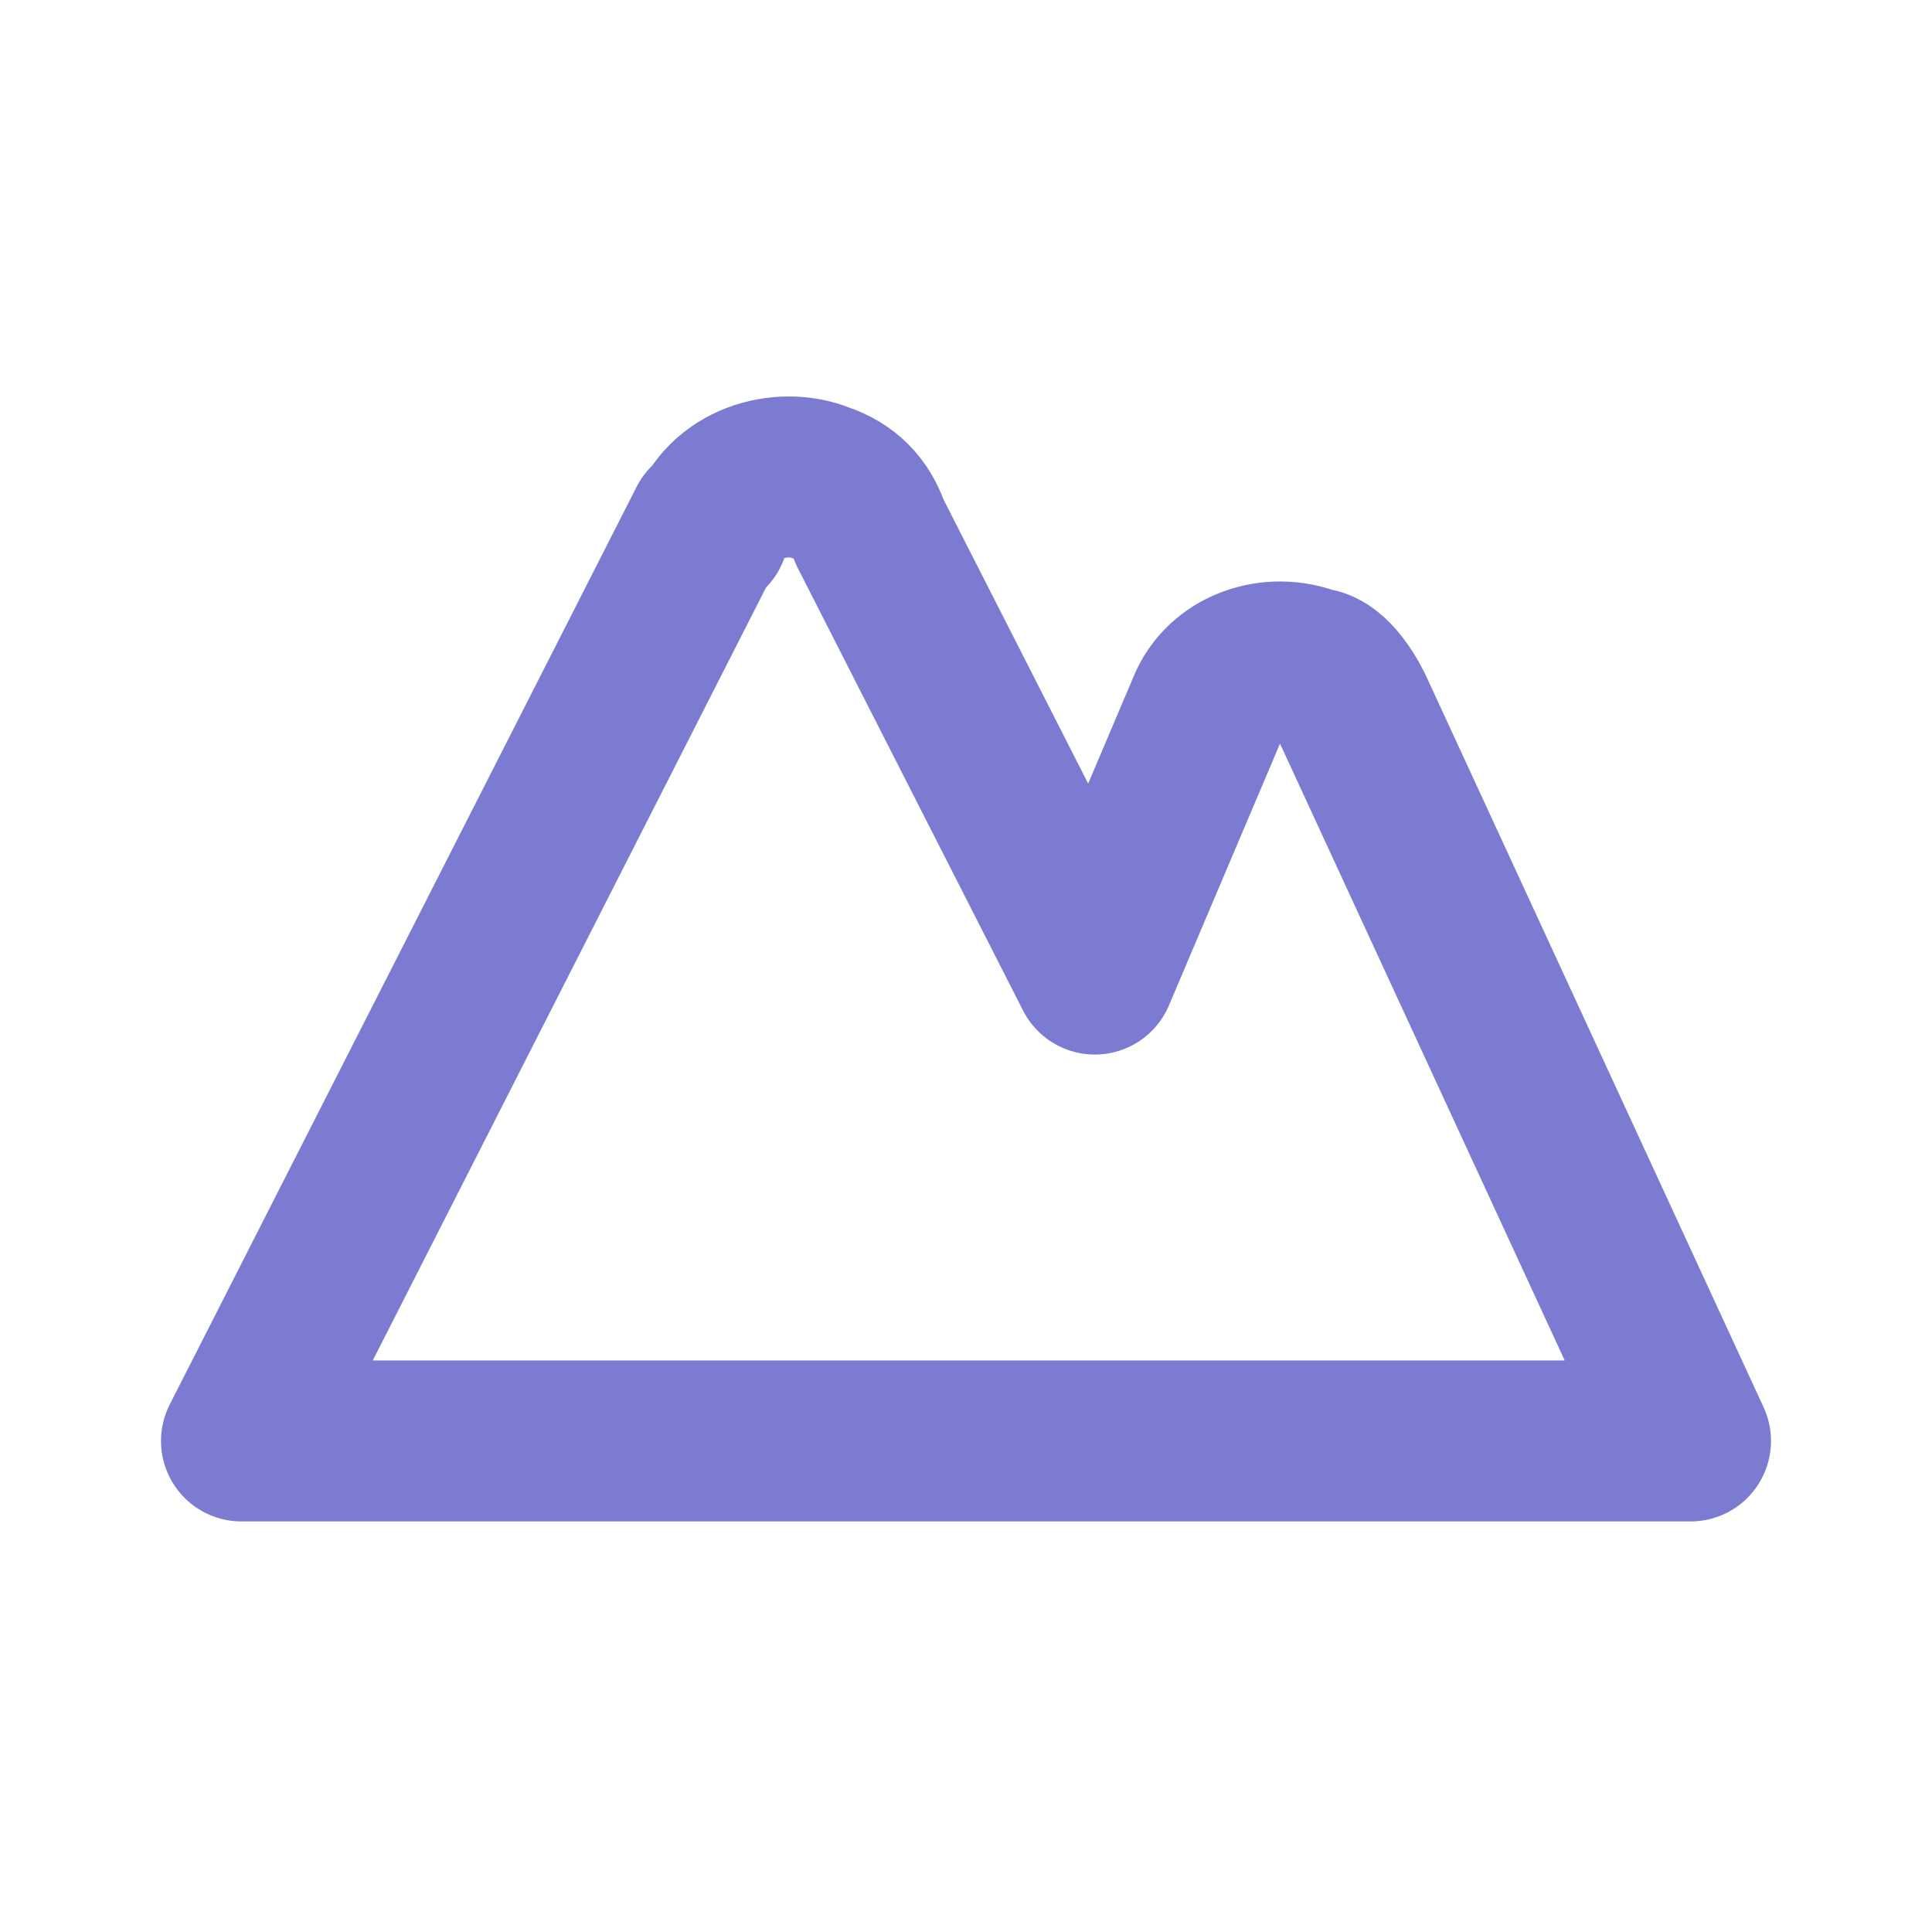
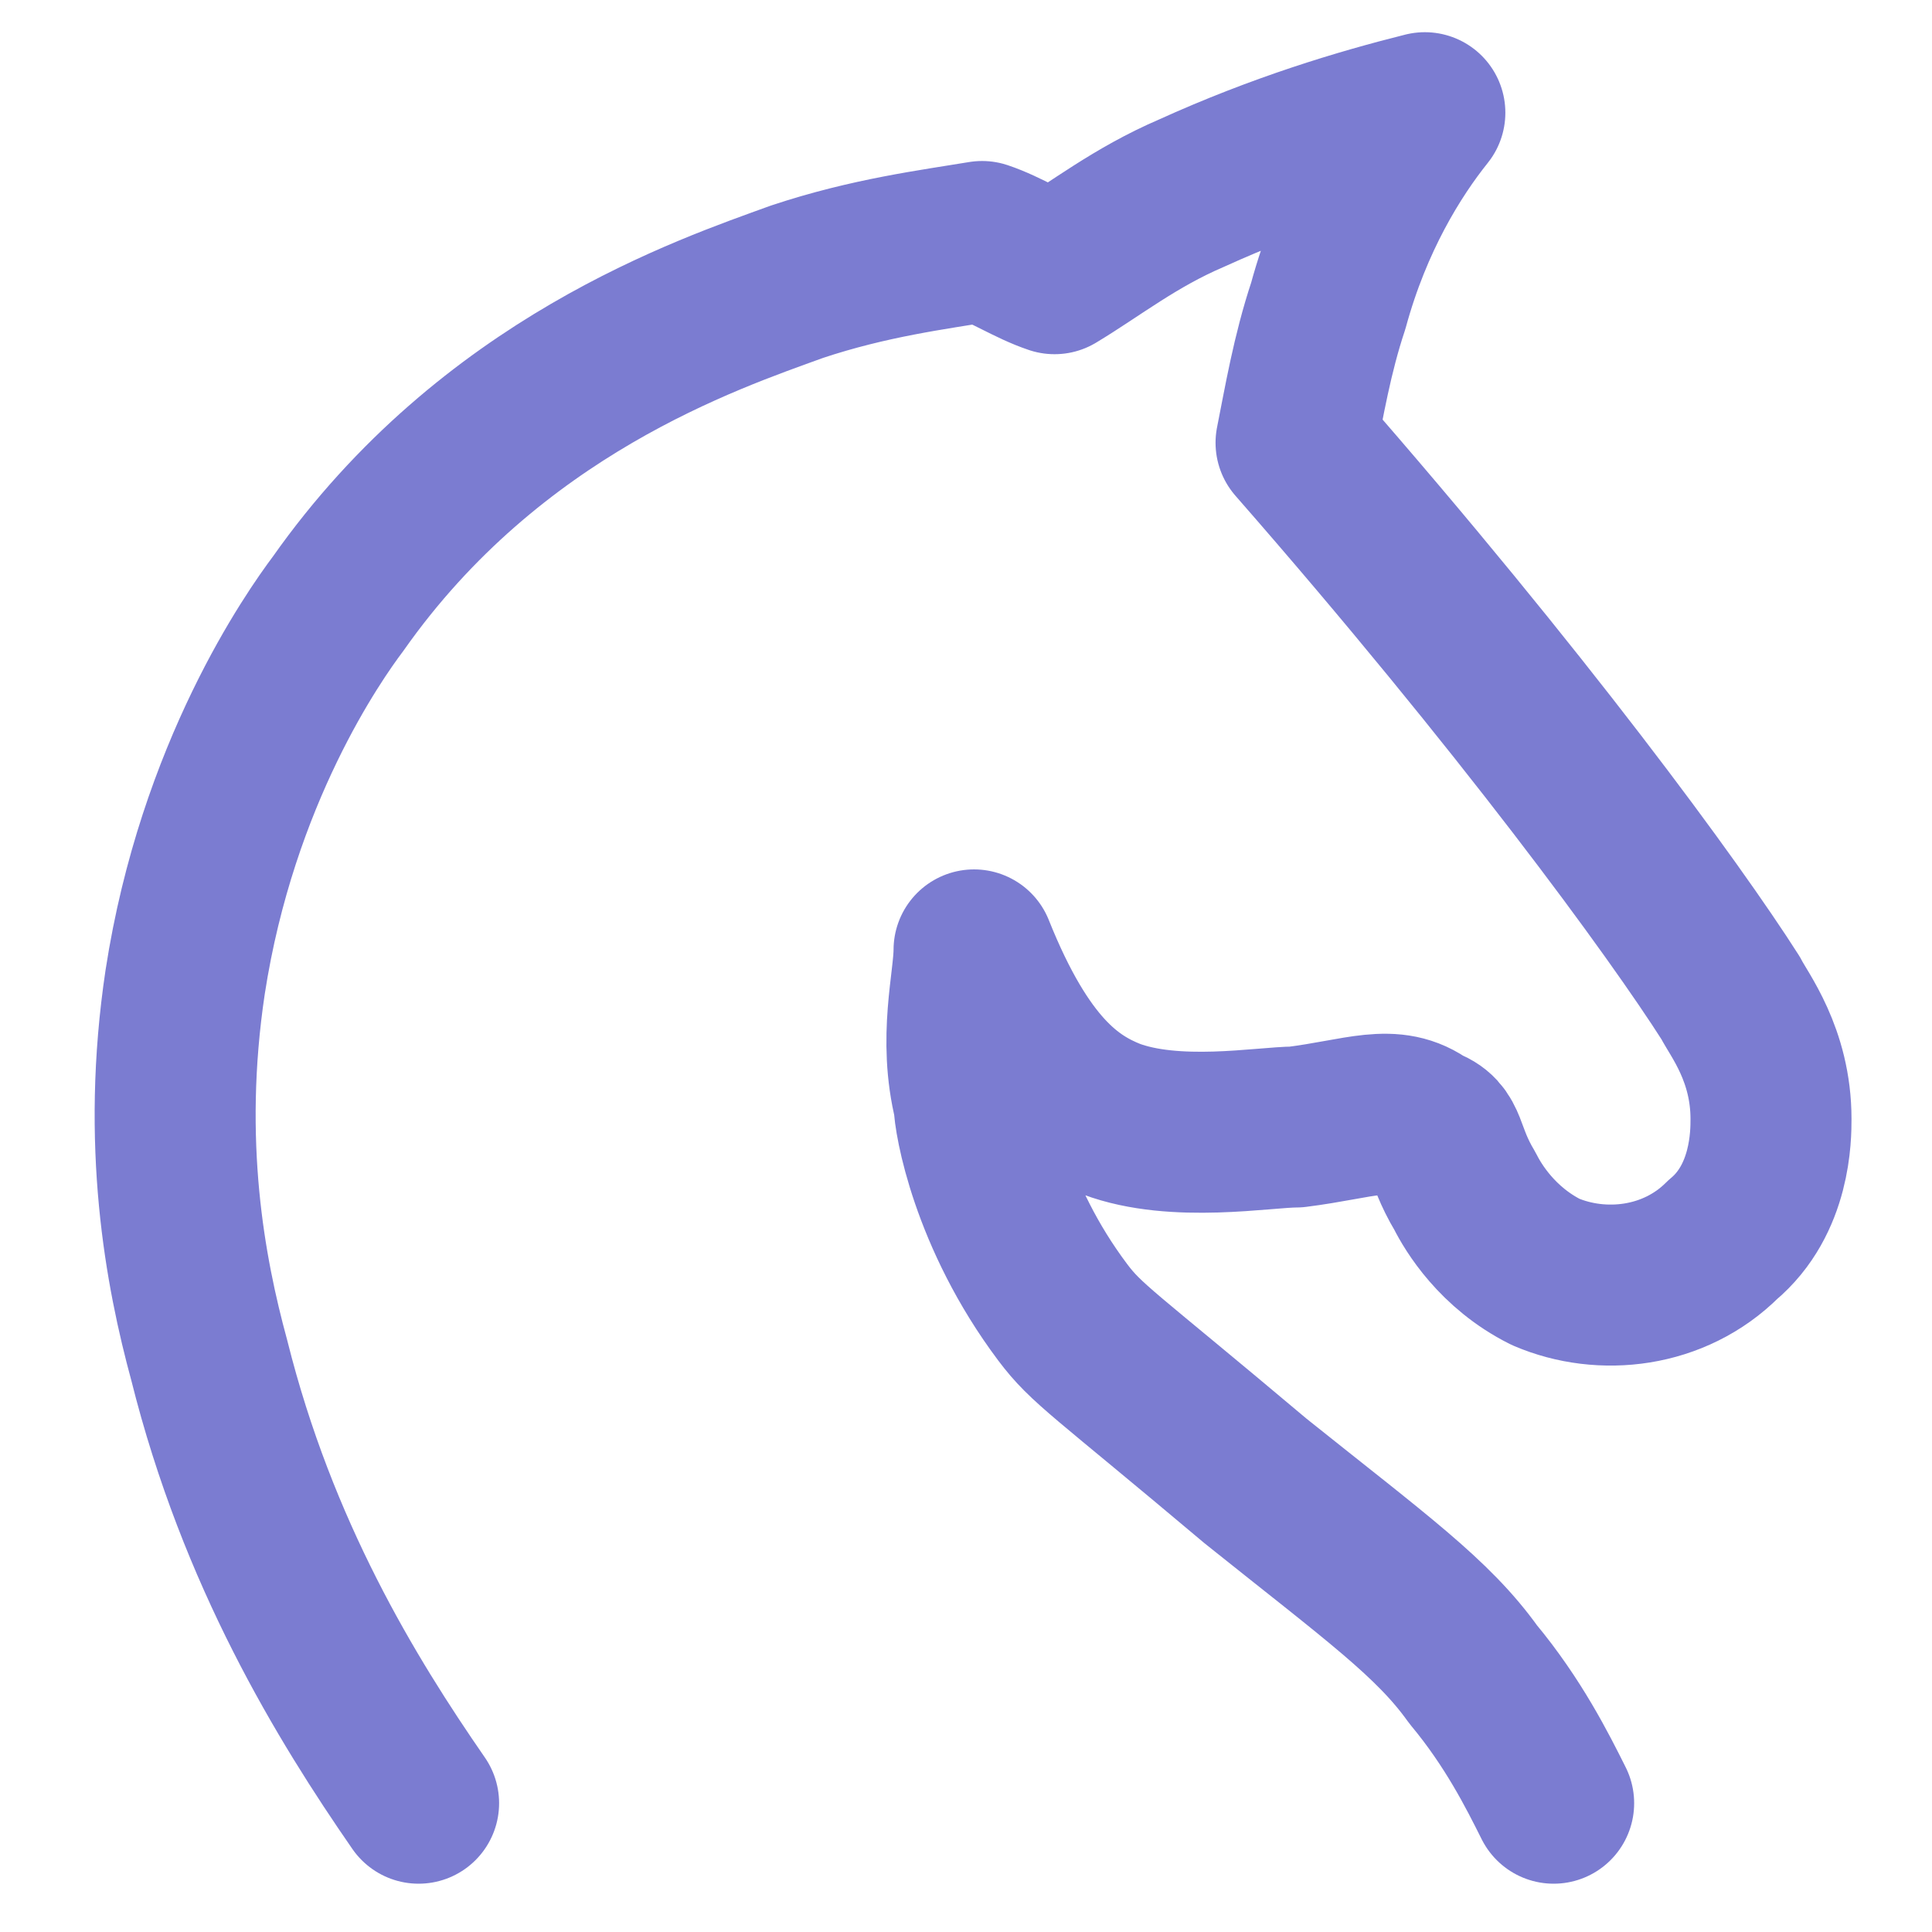
<svg xmlns="http://www.w3.org/2000/svg" id="Layer_1" version="1.1" viewBox="0 0 24 24">
  <defs>
    <style>
      .st0 {
        fill: none;
        stroke: #7b7cd1;
        stroke-linecap: round;
        stroke-linejoin: round;
        stroke-width: 2px;
      }
    </style>
  </defs>
-   <path class="st0" d="M8.8,6.6c.2-.6.9-.8,1.4-.6.3.1.5.3.6.6l2.8,5.5h0l1.4-3.3c.2-.5.8-.7,1.3-.5.2,0,.4.3.5.5l4.2,9.1H3l5.8-11.4Z" />
+   <path d="M-470.6-400.1c-24-29.7-40.3-66.2-46.2-104-5.8-36.6-2.5-70,12.8-103.8,26.7-59.3,85.2-88.9,146.1-102.6,5.4,3.7,9.9,8.5,14.9,12.7,19.3-25.2,51.6-30.8,81.2-35.1.2,1.9-1.2,3.3-1.8,4.7-6.6,14.6-13.5,30.7-18.4,45.9-1.9,5.8-3.4,11.9-3.8,18,29.3,38.7,59.6,76.8,88.8,115.4,3.1,18.7-5.6,41.8-23,50.6-13.9,7.1-36.5,5.2-46.1-8.1-2.9-4.1-5.1-11-8.1-14.3-1.8-2.1-4.1-2.9-6.9-3.1-10-.8-21,.9-31.3.4-13.6-.6-27.8-4.8-37.6-14.6-.4-.4-2-3.3-1.9-.9.5,13.9,15.1,33.3,24.4,43.1,27.1,29,71.3,54.2,88.5,90.8.4.8,1.5,3.4,1.7,4,0,.4-.3.7-.4.7h-18.5c-4.5-8.6-10.3-16.2-16.9-23.3-36.9-39.7-111.1-74.9-95-140.5.9-3.5,2.3-7.2,3.4-10.6h15.8c.5,0,.6.2.8.6.5,1,.8,4.2,1.2,5.6,6.8,24.2,21.6,28,44.9,27.9,16.9,0,32.4-4.9,43.3,11.7,2.2,3.3,6.4,13.8,9.7,15.2,5.7,2.3,14.6,2.8,20.3.3,10-4.5,15.3-18.3,14.9-28.7-29.2-39.1-59.8-77.3-89.3-116.3-1.4-17.8,6.9-33.6,12.2-49.9.2-.5.6-1.5.2-1.9-2.8.7-5.7,1.6-8.4,2.6-16.5,6.1-27,13.6-35.3,29.4-.6,1.1-3.5,8.1-3.9,8.2-.4,0-1,0-1.4-.4-7.5-7-14.9-14-22-21.3-28.2,7.5-56.6,17.7-80.4,35-83.2,60.6-72.4,176.1-12.4,249.3,1.4,1.7,4.3,4.4,5.3,6,.3.4.4.7.3,1.3h-21.5Z" />
+   <path class="st0" d="M5.2,22.4c-.9-1.3-2-3.1-2.6-5.5-.3-1.1-.6-2.7-.3-4.7.4-2.6,1.6-4.3,1.9-4.7,1.9-2.7,4.6-3.6,5.7-4,.9-.3,1.7-.4,2.3-.5.3.1.6.3.9.4.5-.3,1-.7,1.7-1,1.1-.5,2.1-.8,2.9-1-.4.5-.9,1.3-1.2,2.4-.2.6-.3,1.2-.4,1.7,2.8,3.2,4.7,5.8,5.4,6.9.1.2.5.7.5,1.5,0,.2,0,1-.6,1.5-.6.6-1.5.7-2.2.4-.6-.3-.9-.8-1-1-.3-.5-.2-.7-.5-.8-.4-.3-.8-.1-1.6,0-.4,0-1.5.2-2.3-.1-.5-.2-1.1-.6-1.7-2.1,0,.4-.2,1.1,0,1.9,0,.2.2,1.4,1.1,2.6.3.4.5.5,2.4,2.1,1.5,1.2,2.2,1.7,2.7,2.4.5.6.8,1.2,1,1.6" />
</svg>
